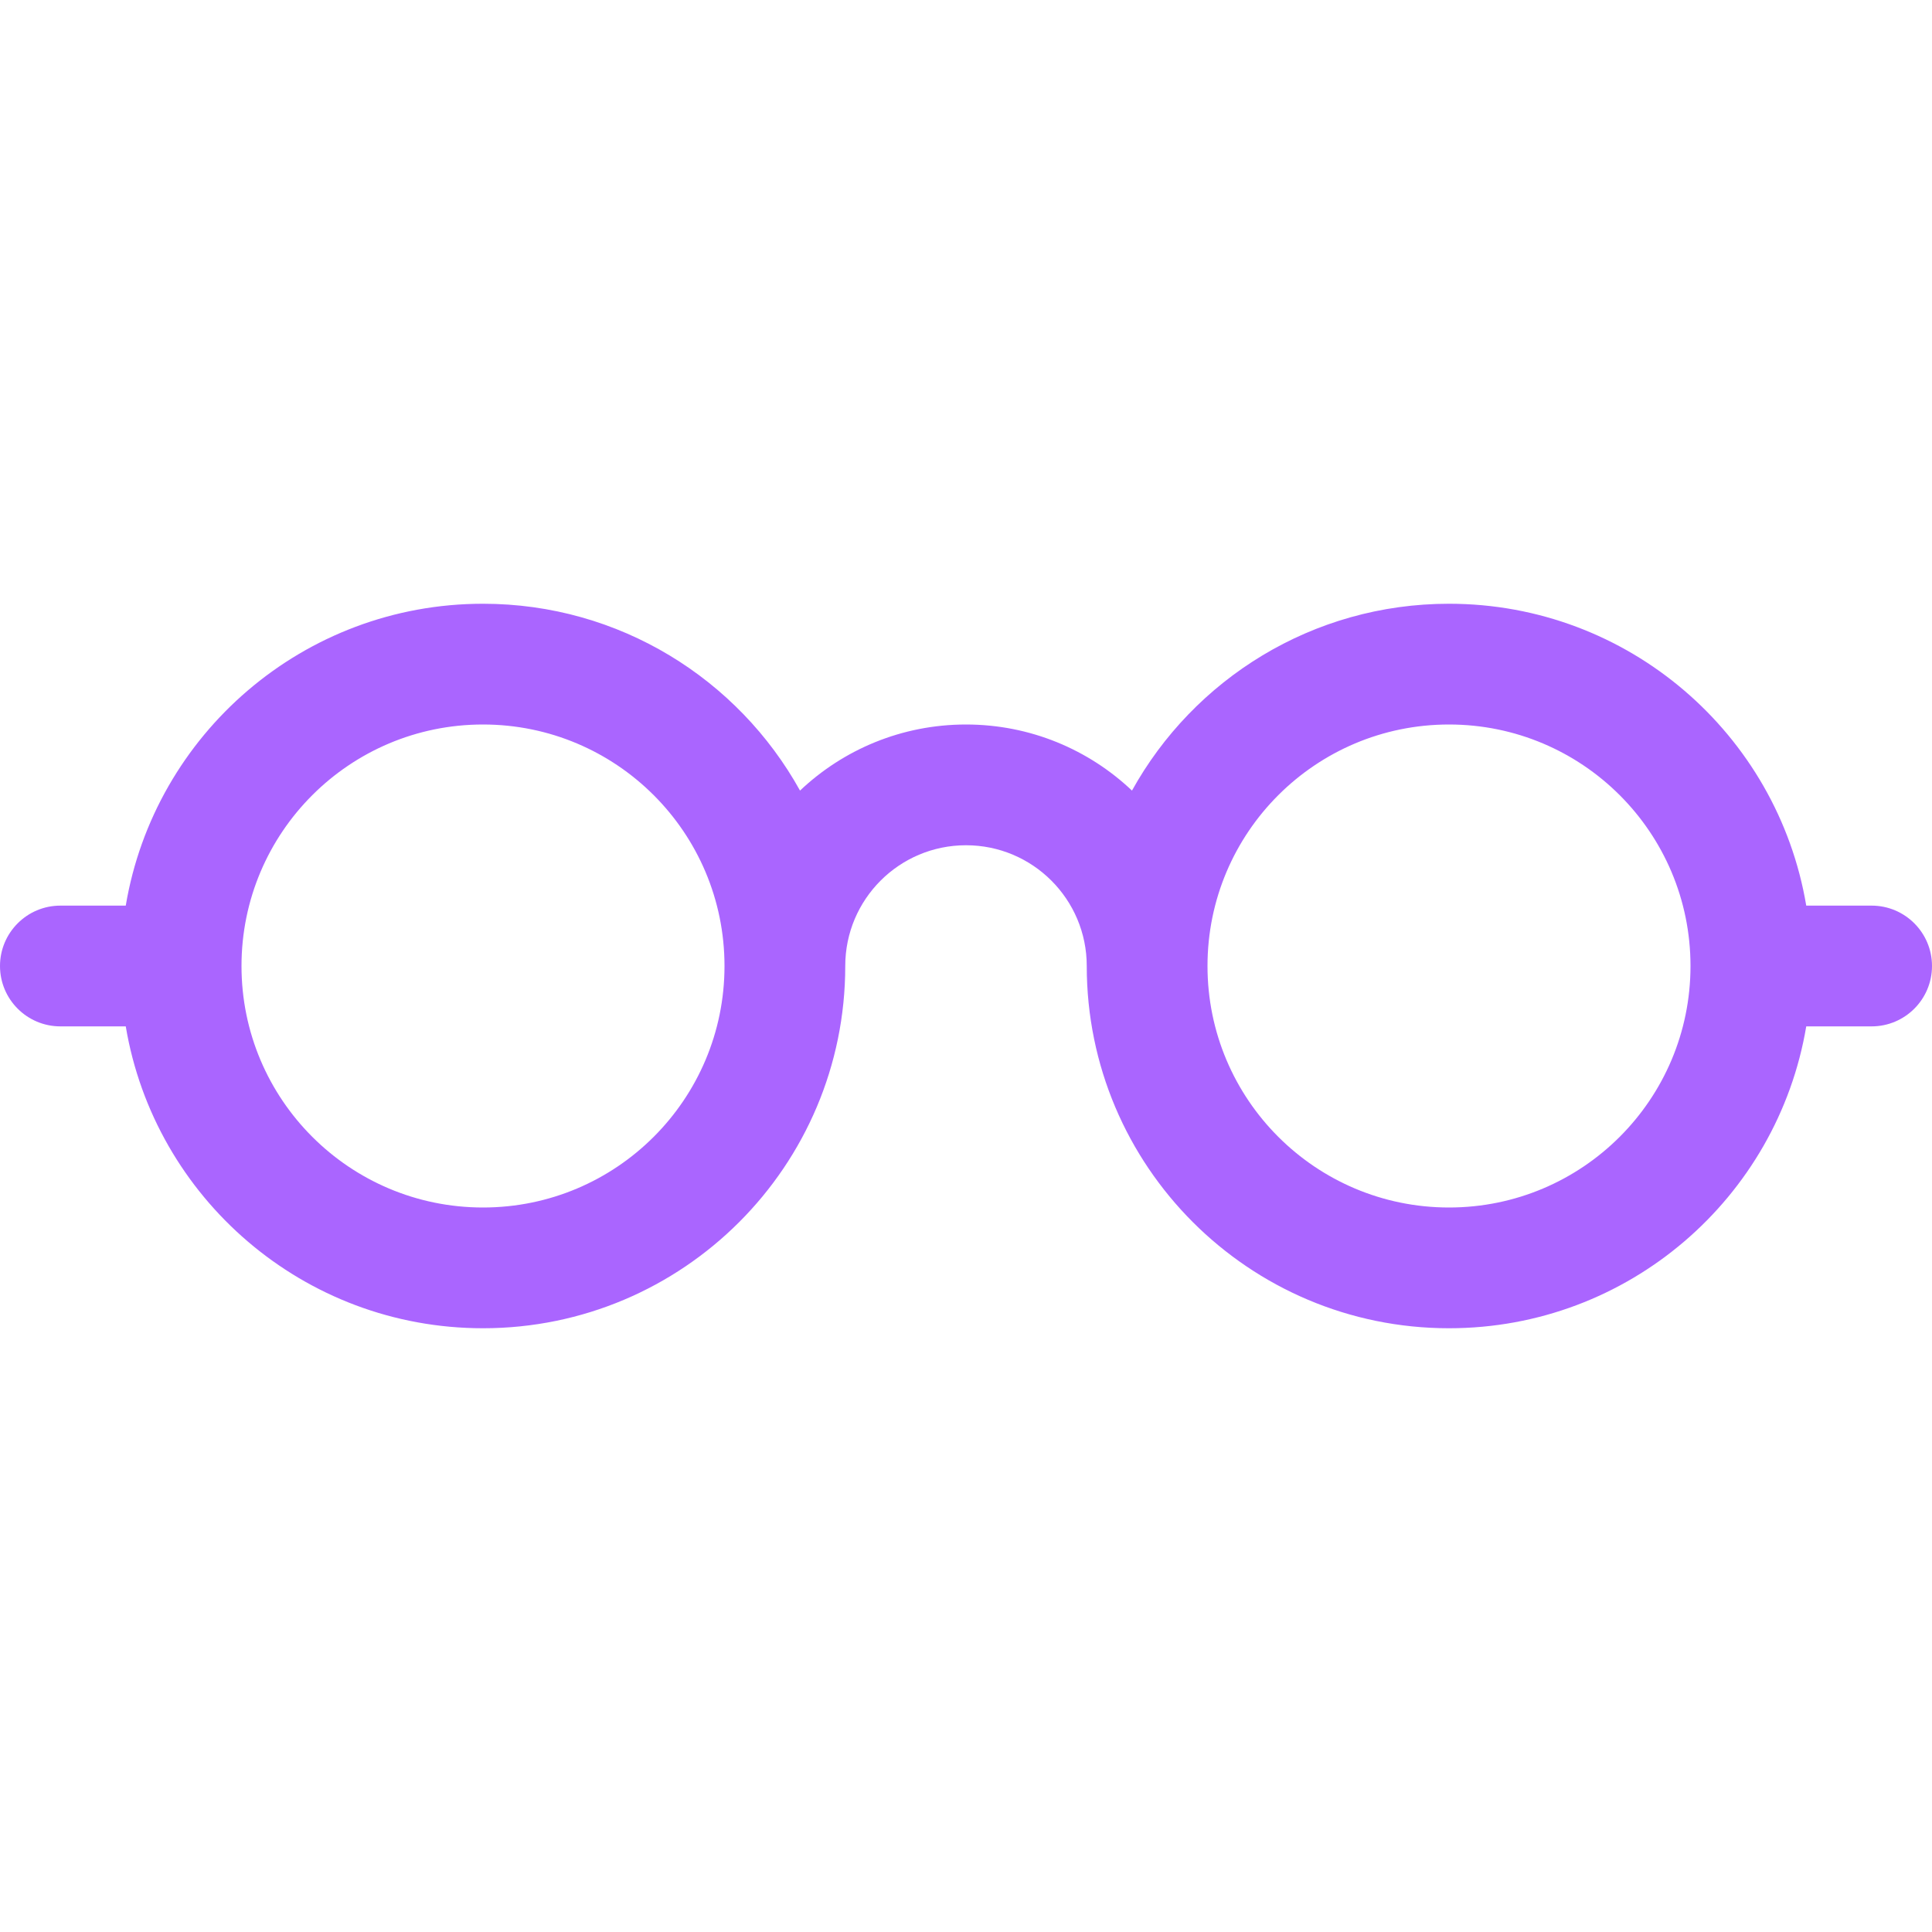
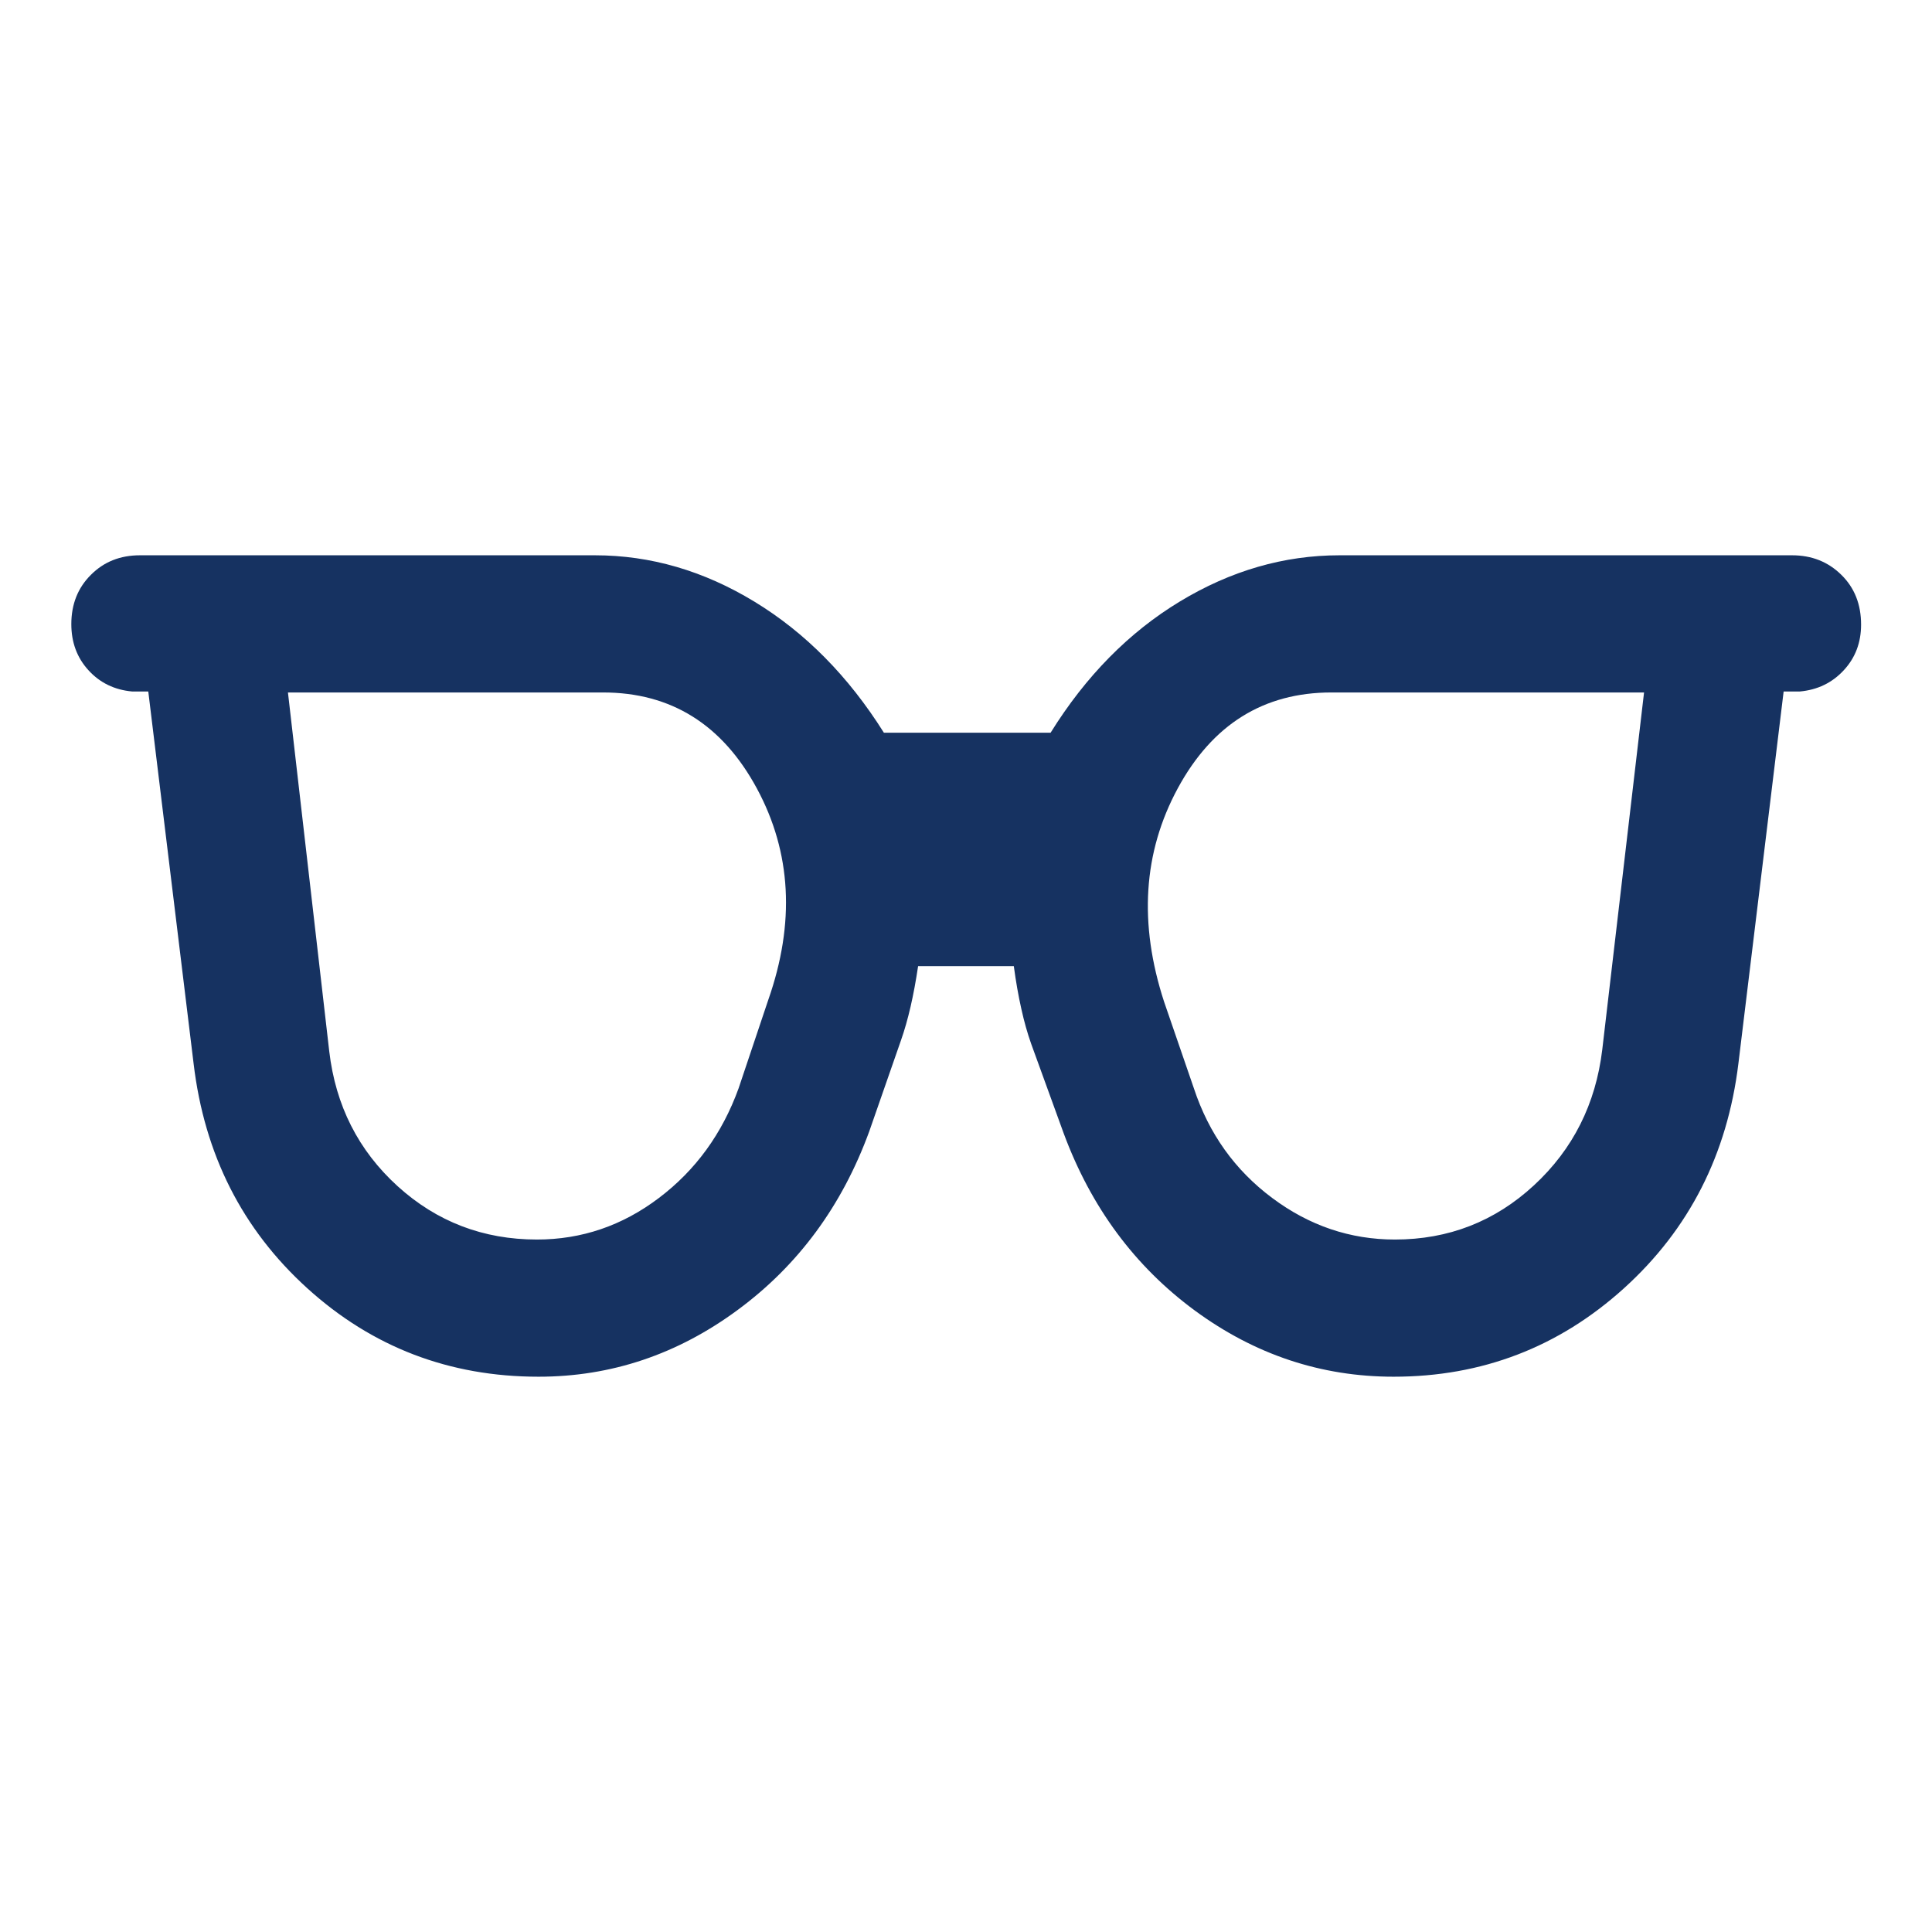
- <svg xmlns="http://www.w3.org/2000/svg" preserveAspectRatio="none" overflow="visible" style="display: block;" width="44" height="44" viewBox="0 0 44 44" fill="none">
-   <g id="eyeglasses">
-     <path id="v2 (Stroke)" d="M11 16.5C14.038 16.5 16.5 18.962 16.5 22C16.5 25.038 14.038 27.5 11 27.5C7.962 27.5 5.5 25.038 5.5 22C5.5 18.962 7.962 16.5 11 16.5ZM18.22 18.005C16.813 15.467 14.107 13.75 11 13.75C6.912 13.75 3.519 16.723 2.864 20.625H1.375C0.616 20.625 0 21.241 0 22C0 22.759 0.616 23.375 1.375 23.375H2.864C3.519 27.277 6.912 30.25 11 30.25C15.556 30.25 19.25 26.556 19.25 22C19.25 20.481 20.481 19.25 22 19.25C23.519 19.25 24.75 20.481 24.75 22C24.75 26.556 28.444 30.25 33 30.25C37.088 30.25 40.481 27.277 41.136 23.375H42.625C43.384 23.375 44 22.759 44 22C44 21.241 43.384 20.625 42.625 20.625H41.136C40.481 16.723 37.088 13.75 33 13.75C29.893 13.75 27.187 15.467 25.78 18.005C24.795 17.072 23.464 16.5 22 16.5C20.536 16.5 19.205 17.072 18.22 18.005ZM38.5 22C38.5 25.038 36.038 27.5 33 27.5C29.962 27.5 27.5 25.038 27.5 22C27.5 18.962 29.962 16.5 33 16.5C36.038 16.5 38.5 18.962 38.5 22Z" fill="#AA65FF" />
-   </g>
+ <svg xmlns="http://www.w3.org/2000/svg" width="24" height="24" viewBox="0 0 24 24" fill="none">
+   <path d="M6.67 15.398C7.225 15.398 7.731 15.226 8.186 14.881C8.642 14.536 8.971 14.083 9.175 13.52L9.544 12.42C9.879 11.465 9.831 10.589 9.402 9.794C8.972 8.999 8.335 8.602 7.49 8.602H3.577L4.09 13.06C4.169 13.734 4.452 14.292 4.939 14.735C5.426 15.177 6.003 15.398 6.67 15.398ZM17.328 15.398C17.993 15.398 18.569 15.174 19.055 14.725C19.54 14.277 19.823 13.714 19.904 13.038L20.423 8.602H16.54C15.697 8.602 15.06 8.999 14.63 9.794C14.2 10.589 14.144 11.473 14.461 12.445L14.831 13.52C15.017 14.083 15.341 14.536 15.803 14.881C16.264 15.226 16.773 15.398 17.328 15.398ZM6.69 17.102C5.582 17.102 4.624 16.735 3.817 16.003C3.009 15.27 2.539 14.34 2.405 13.212L1.842 8.59H1.642C1.422 8.57 1.241 8.482 1.099 8.326C0.957 8.171 0.886 7.98 0.886 7.753C0.886 7.506 0.967 7.302 1.129 7.141C1.29 6.979 1.493 6.898 1.738 6.898H7.391C8.081 6.898 8.741 7.09 9.372 7.474C10.003 7.858 10.539 8.4 10.98 9.102H13.051C13.488 8.399 14.023 7.856 14.655 7.473C15.287 7.09 15.949 6.898 16.64 6.898H22.262C22.506 6.898 22.71 6.979 22.874 7.141C23.038 7.302 23.119 7.508 23.119 7.759C23.119 7.982 23.048 8.171 22.904 8.326C22.76 8.482 22.578 8.57 22.358 8.59H22.157L21.595 13.212C21.457 14.34 20.984 15.27 20.174 16.003C19.365 16.735 18.41 17.102 17.312 17.102C16.412 17.102 15.589 16.828 14.844 16.281C14.099 15.733 13.555 15 13.214 14.08L12.809 12.965C12.763 12.835 12.722 12.69 12.687 12.531C12.651 12.371 12.62 12.195 12.594 12.002H11.405C11.378 12.183 11.347 12.35 11.312 12.503C11.277 12.655 11.237 12.797 11.191 12.927L10.798 14.055C10.46 14.979 9.917 15.717 9.166 16.271C8.416 16.825 7.591 17.102 6.69 17.102Z" fill="#163261" />
</svg>
